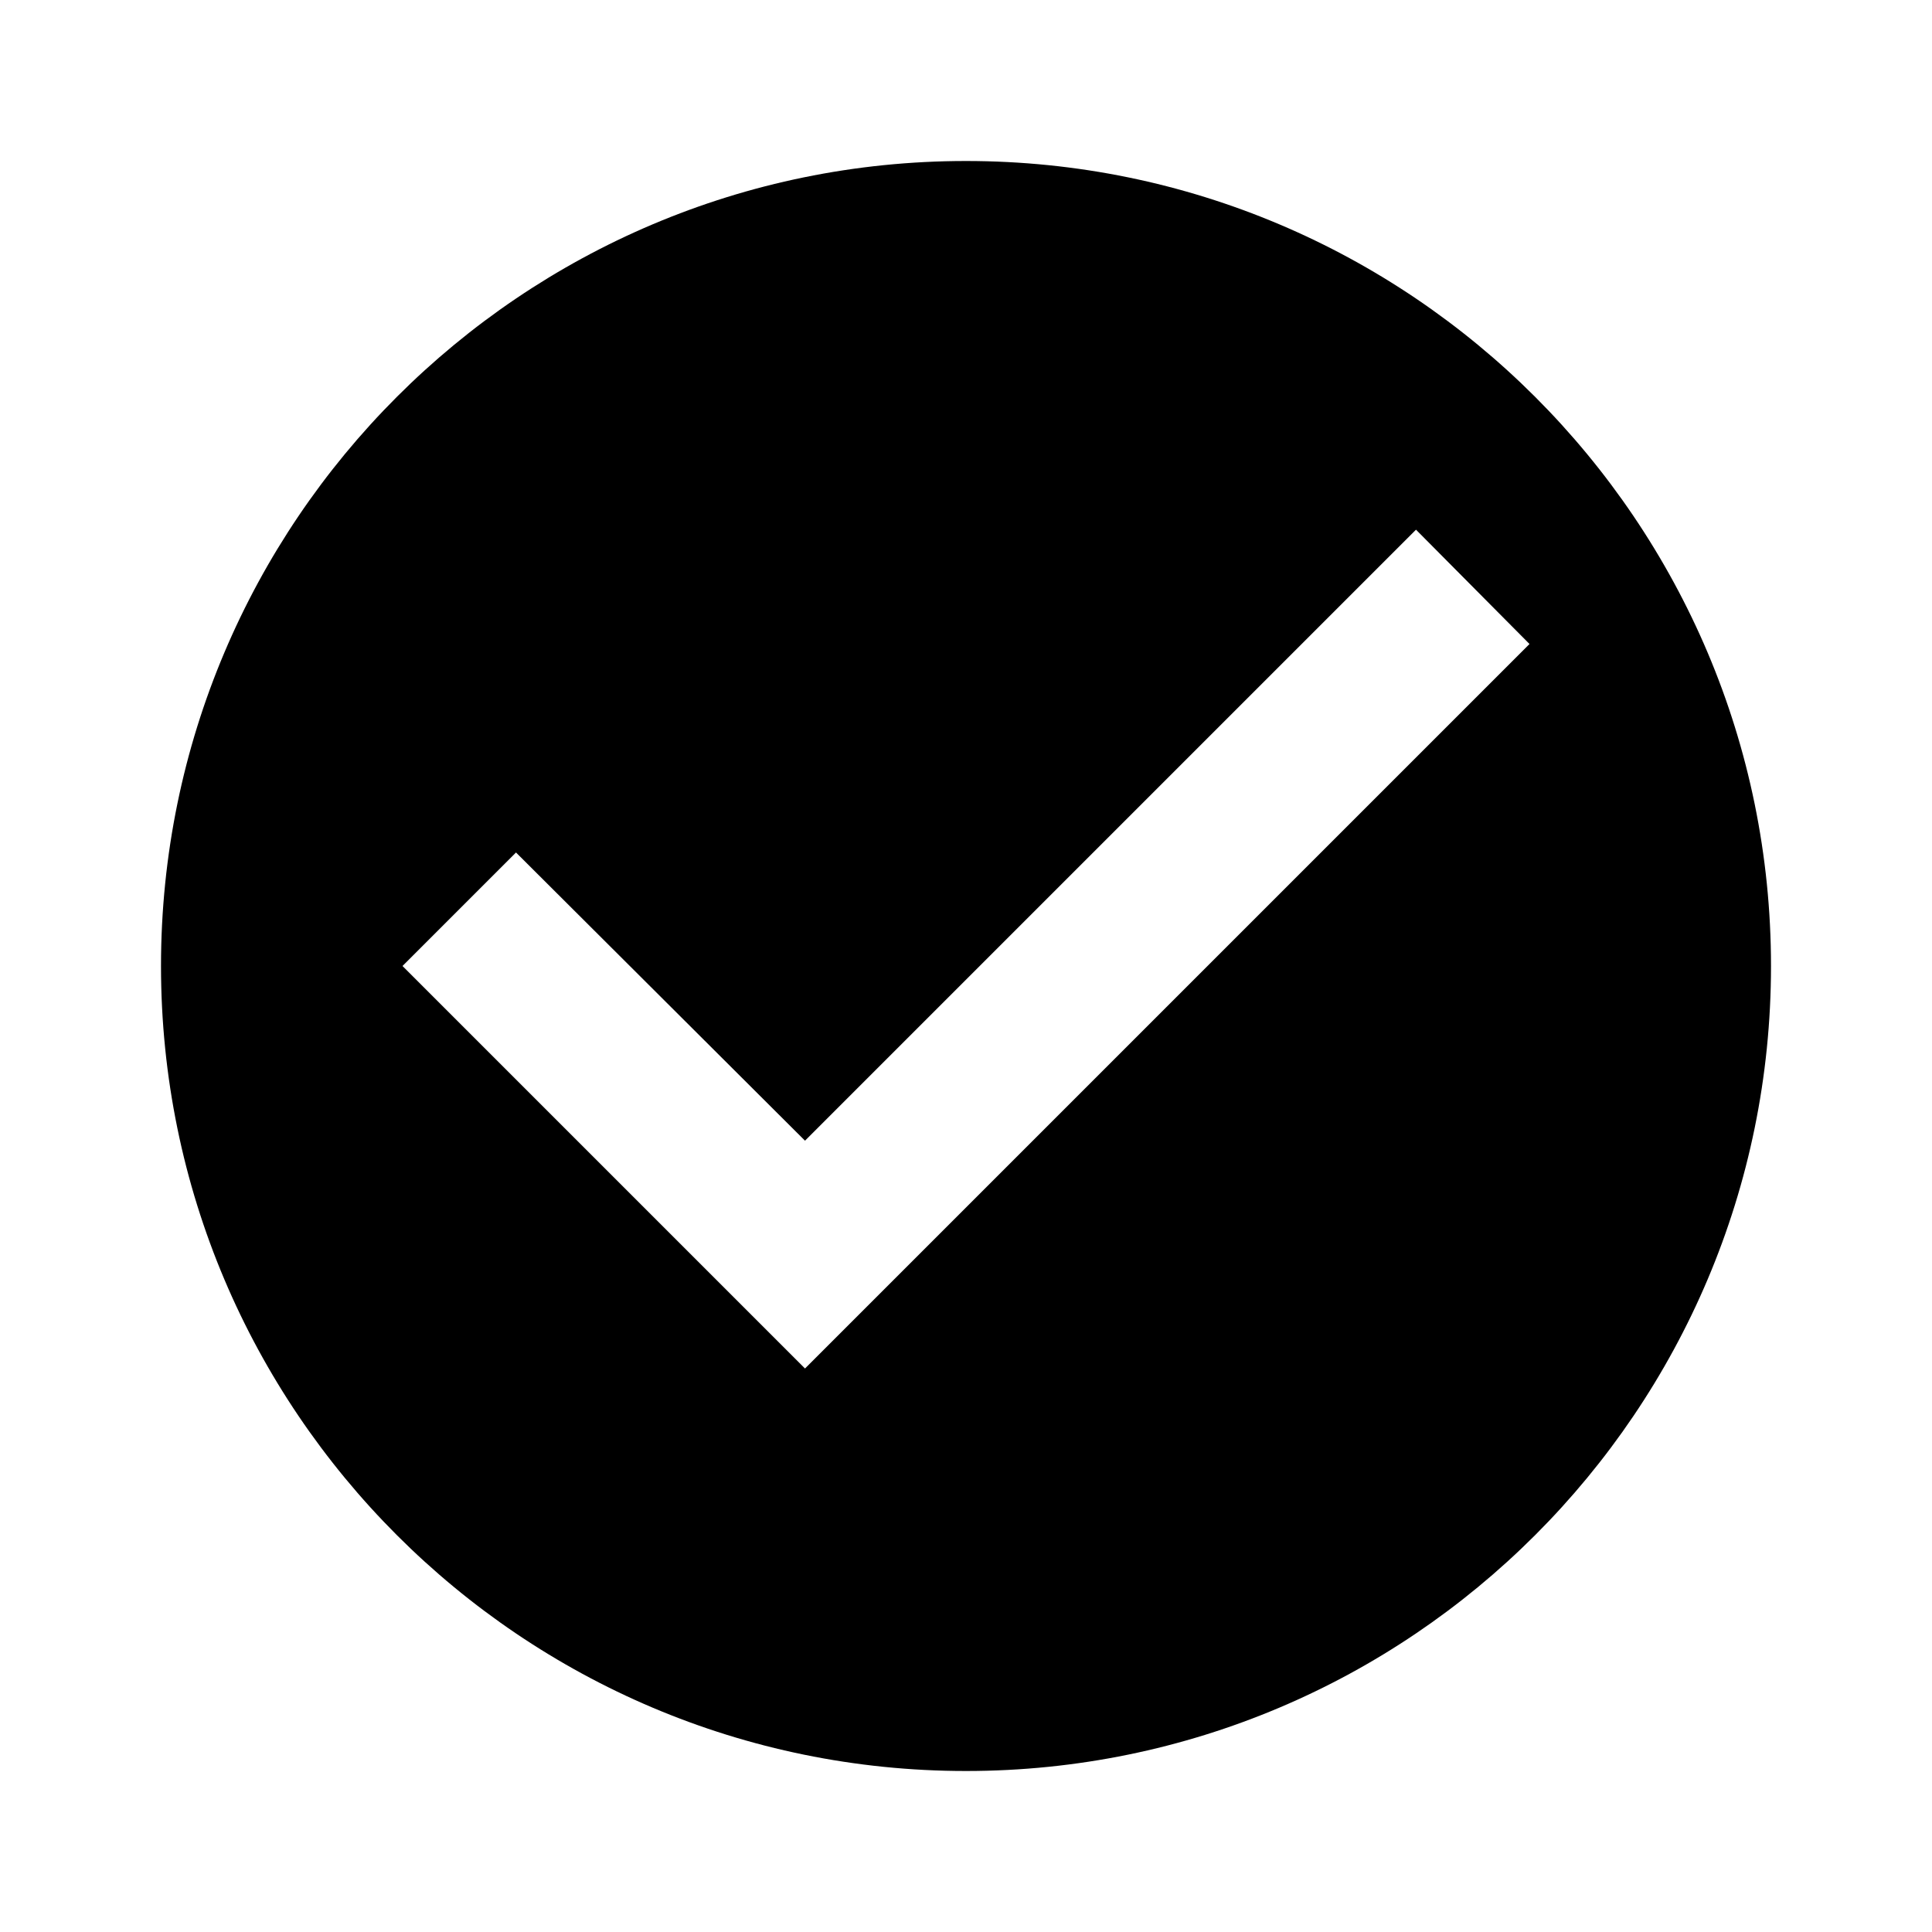
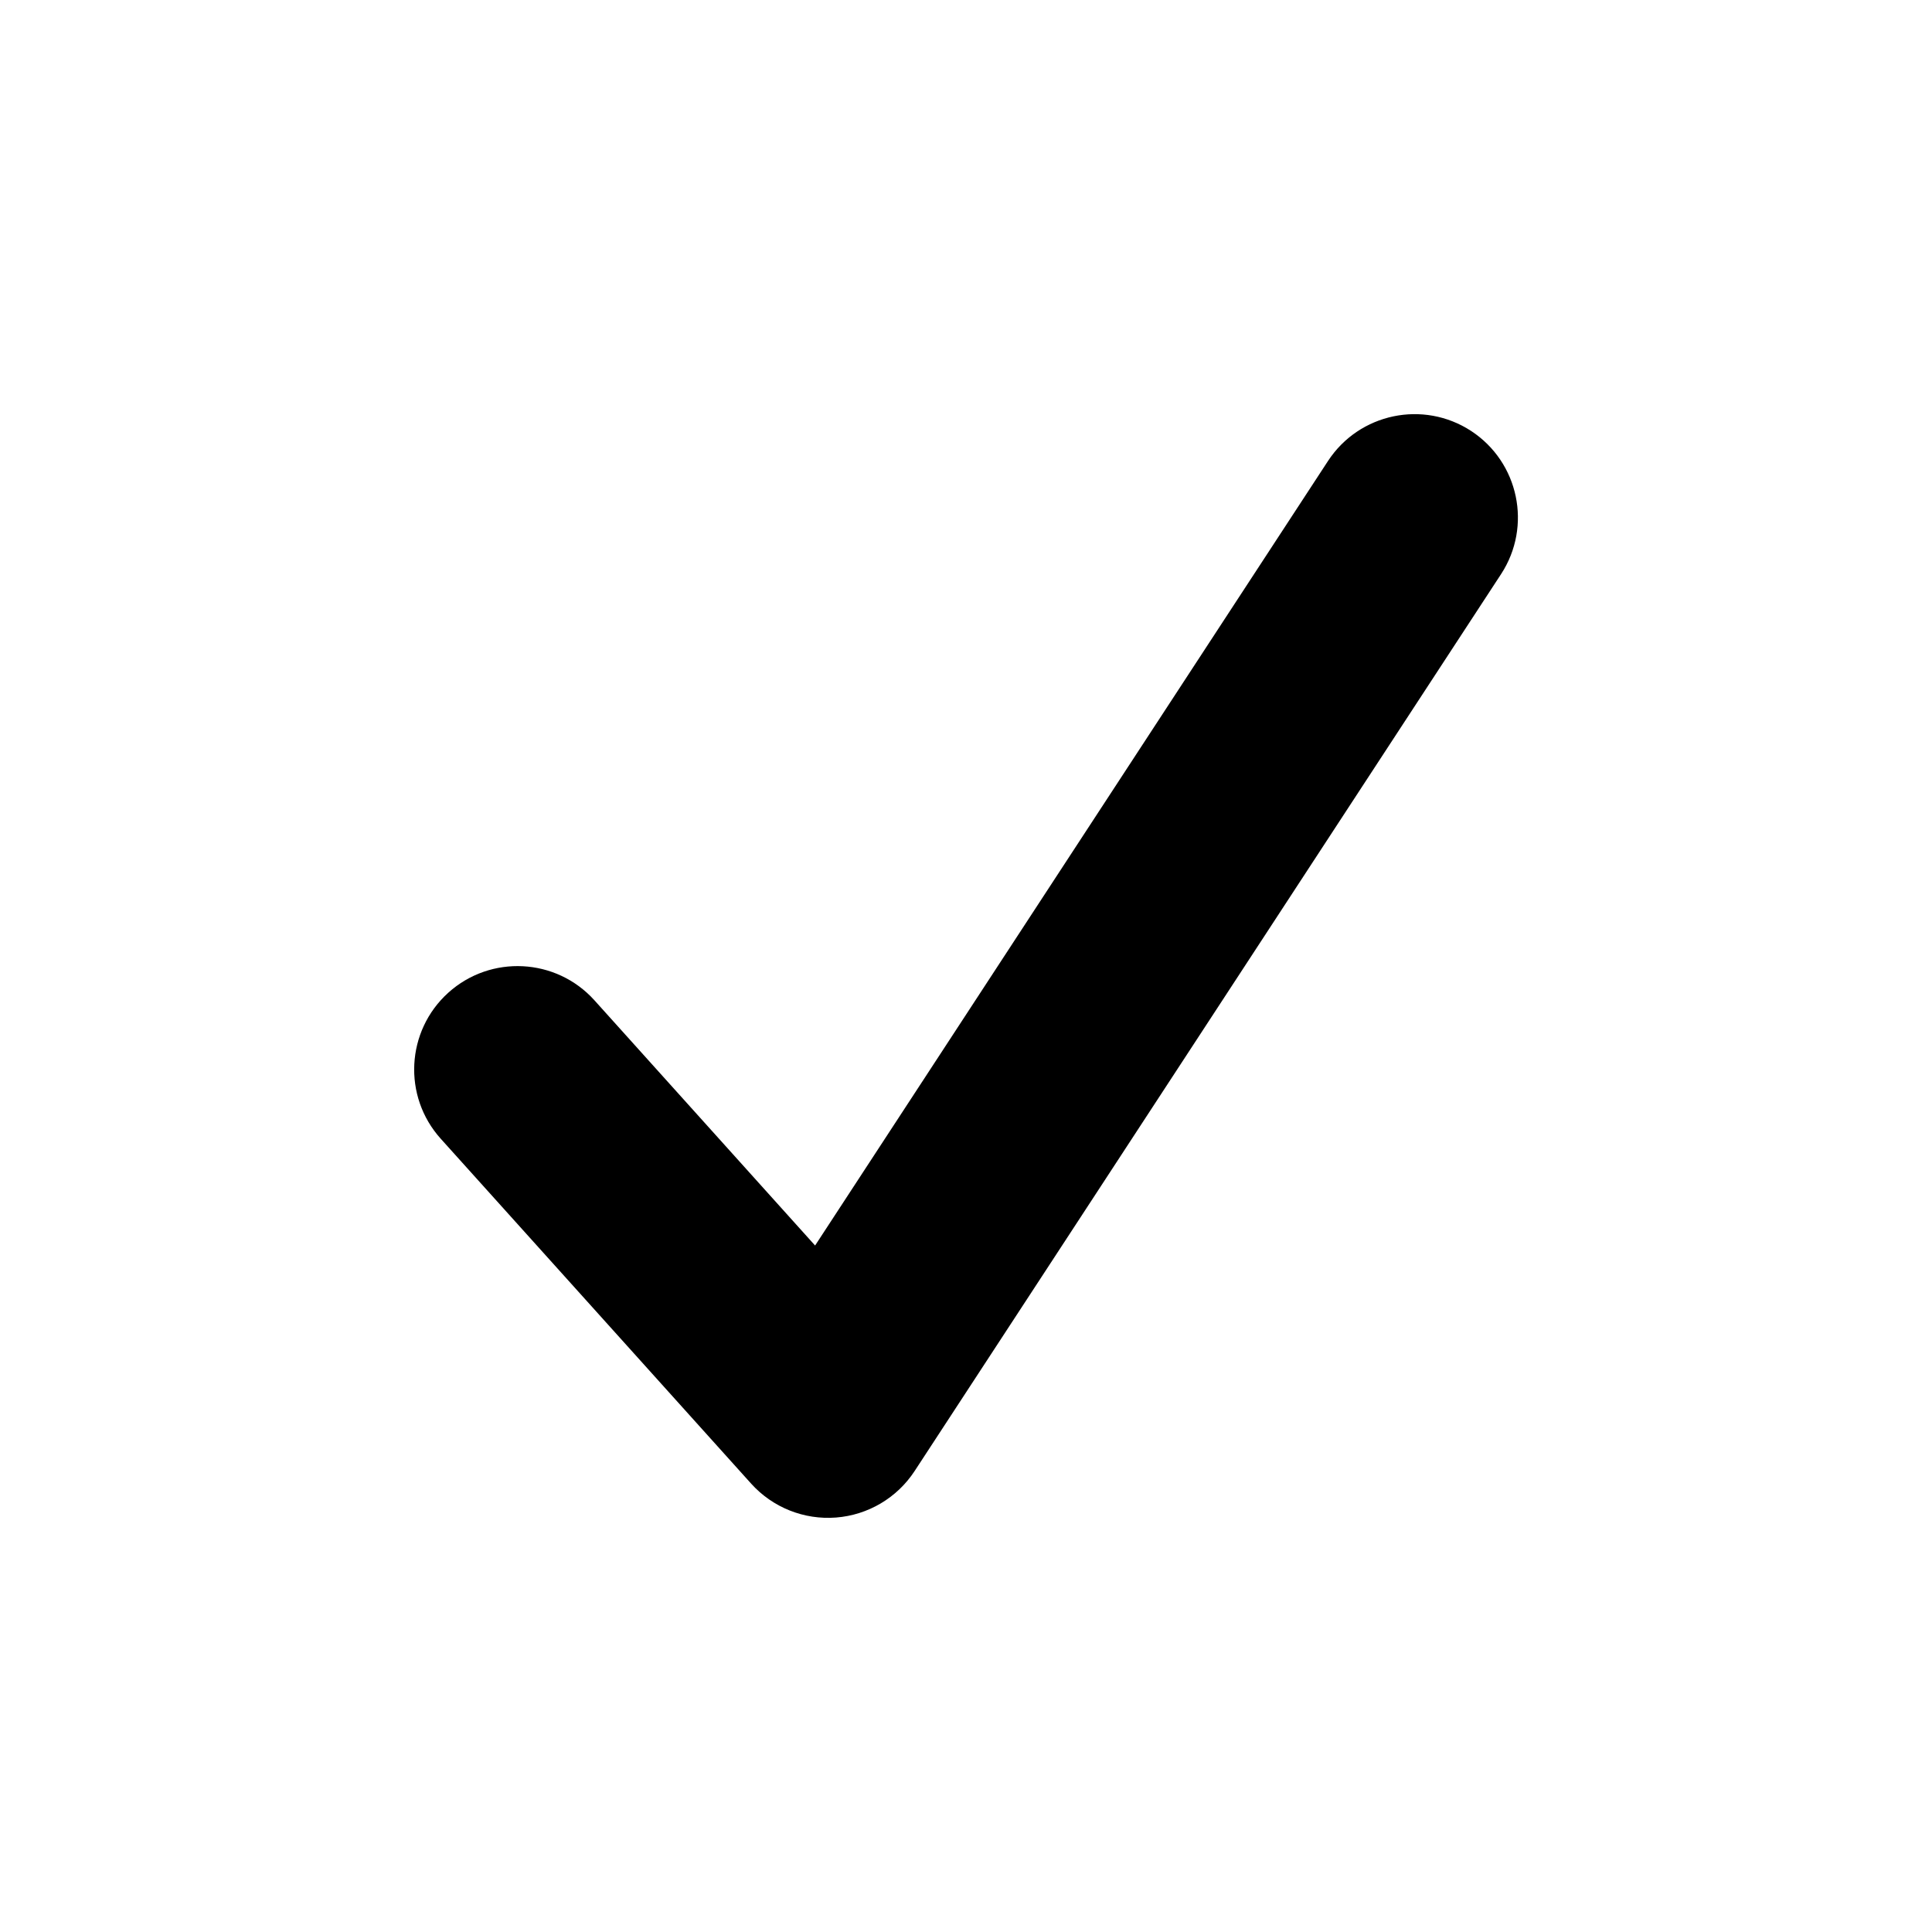
- <svg xmlns="http://www.w3.org/2000/svg" width="48" height="48" version="1.1" viewBox="0 0 48 48" id="svg4">
+ <svg xmlns="http://www.w3.org/2000/svg" width="28" height="28" version="1.1" viewBox="0 0 28 28" id="svg4">
  <defs id="defs8" />
-   <path d="M 24,4 C 12.96,4 4,12.96 4,24 4,35.04 12.96,44 24,44 35.04,44 44,35.04 44,24 44,12.96 35.04,4 24,4 Z M 35.18,13.16 38,16 20,34 10,24 12.82,21.18 20,28.34 Z" id="path2" style="stroke-width:2" />
+   <path d="m 21.321,6.246 a 1.5,1.5 0 0 0 -2.074,0.434 L 11.813,18.051 8.614,14.496 a 1.5,1.5 0 0 0 -2.117,-0.109 1.5,1.5 0 0 0 -0.109,2.117 l 4.5,5 a 1.5,1.5 0 0 0 2.367,-0.184 l 8.5,-13 a 1.5,1.5 0 0 0 -0.434,-2.074 z" id="path1143" />
</svg>
